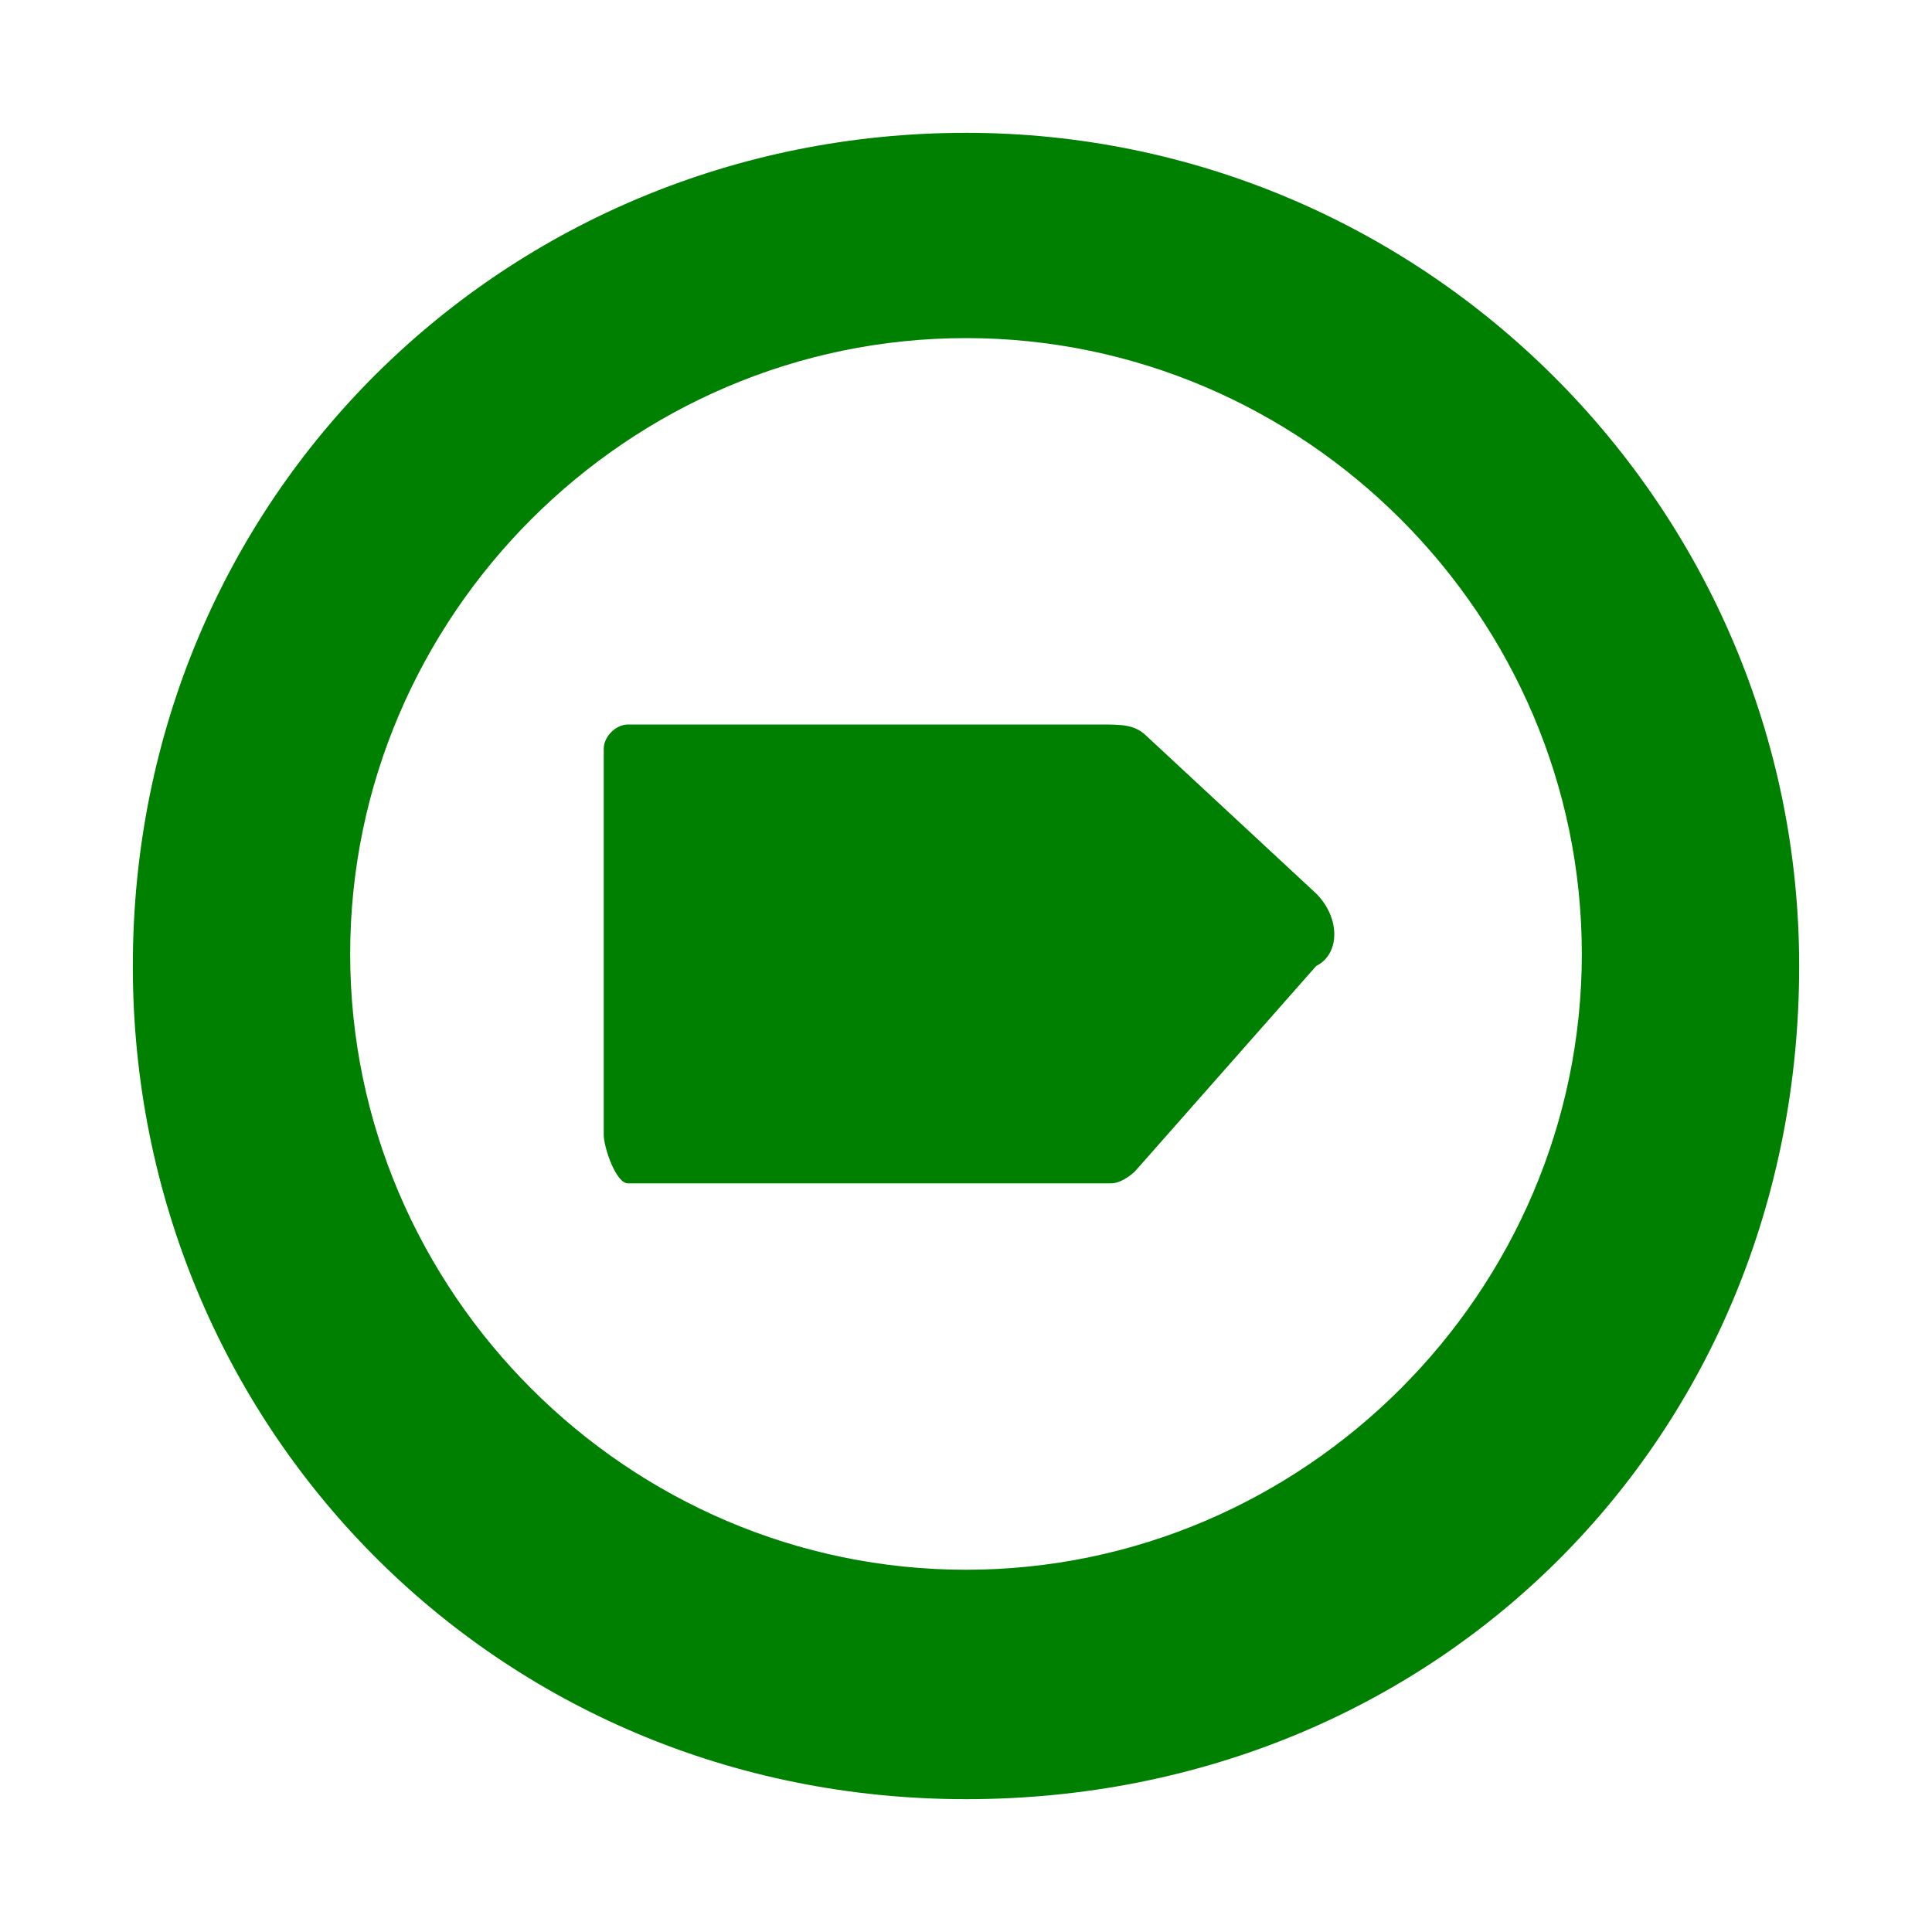
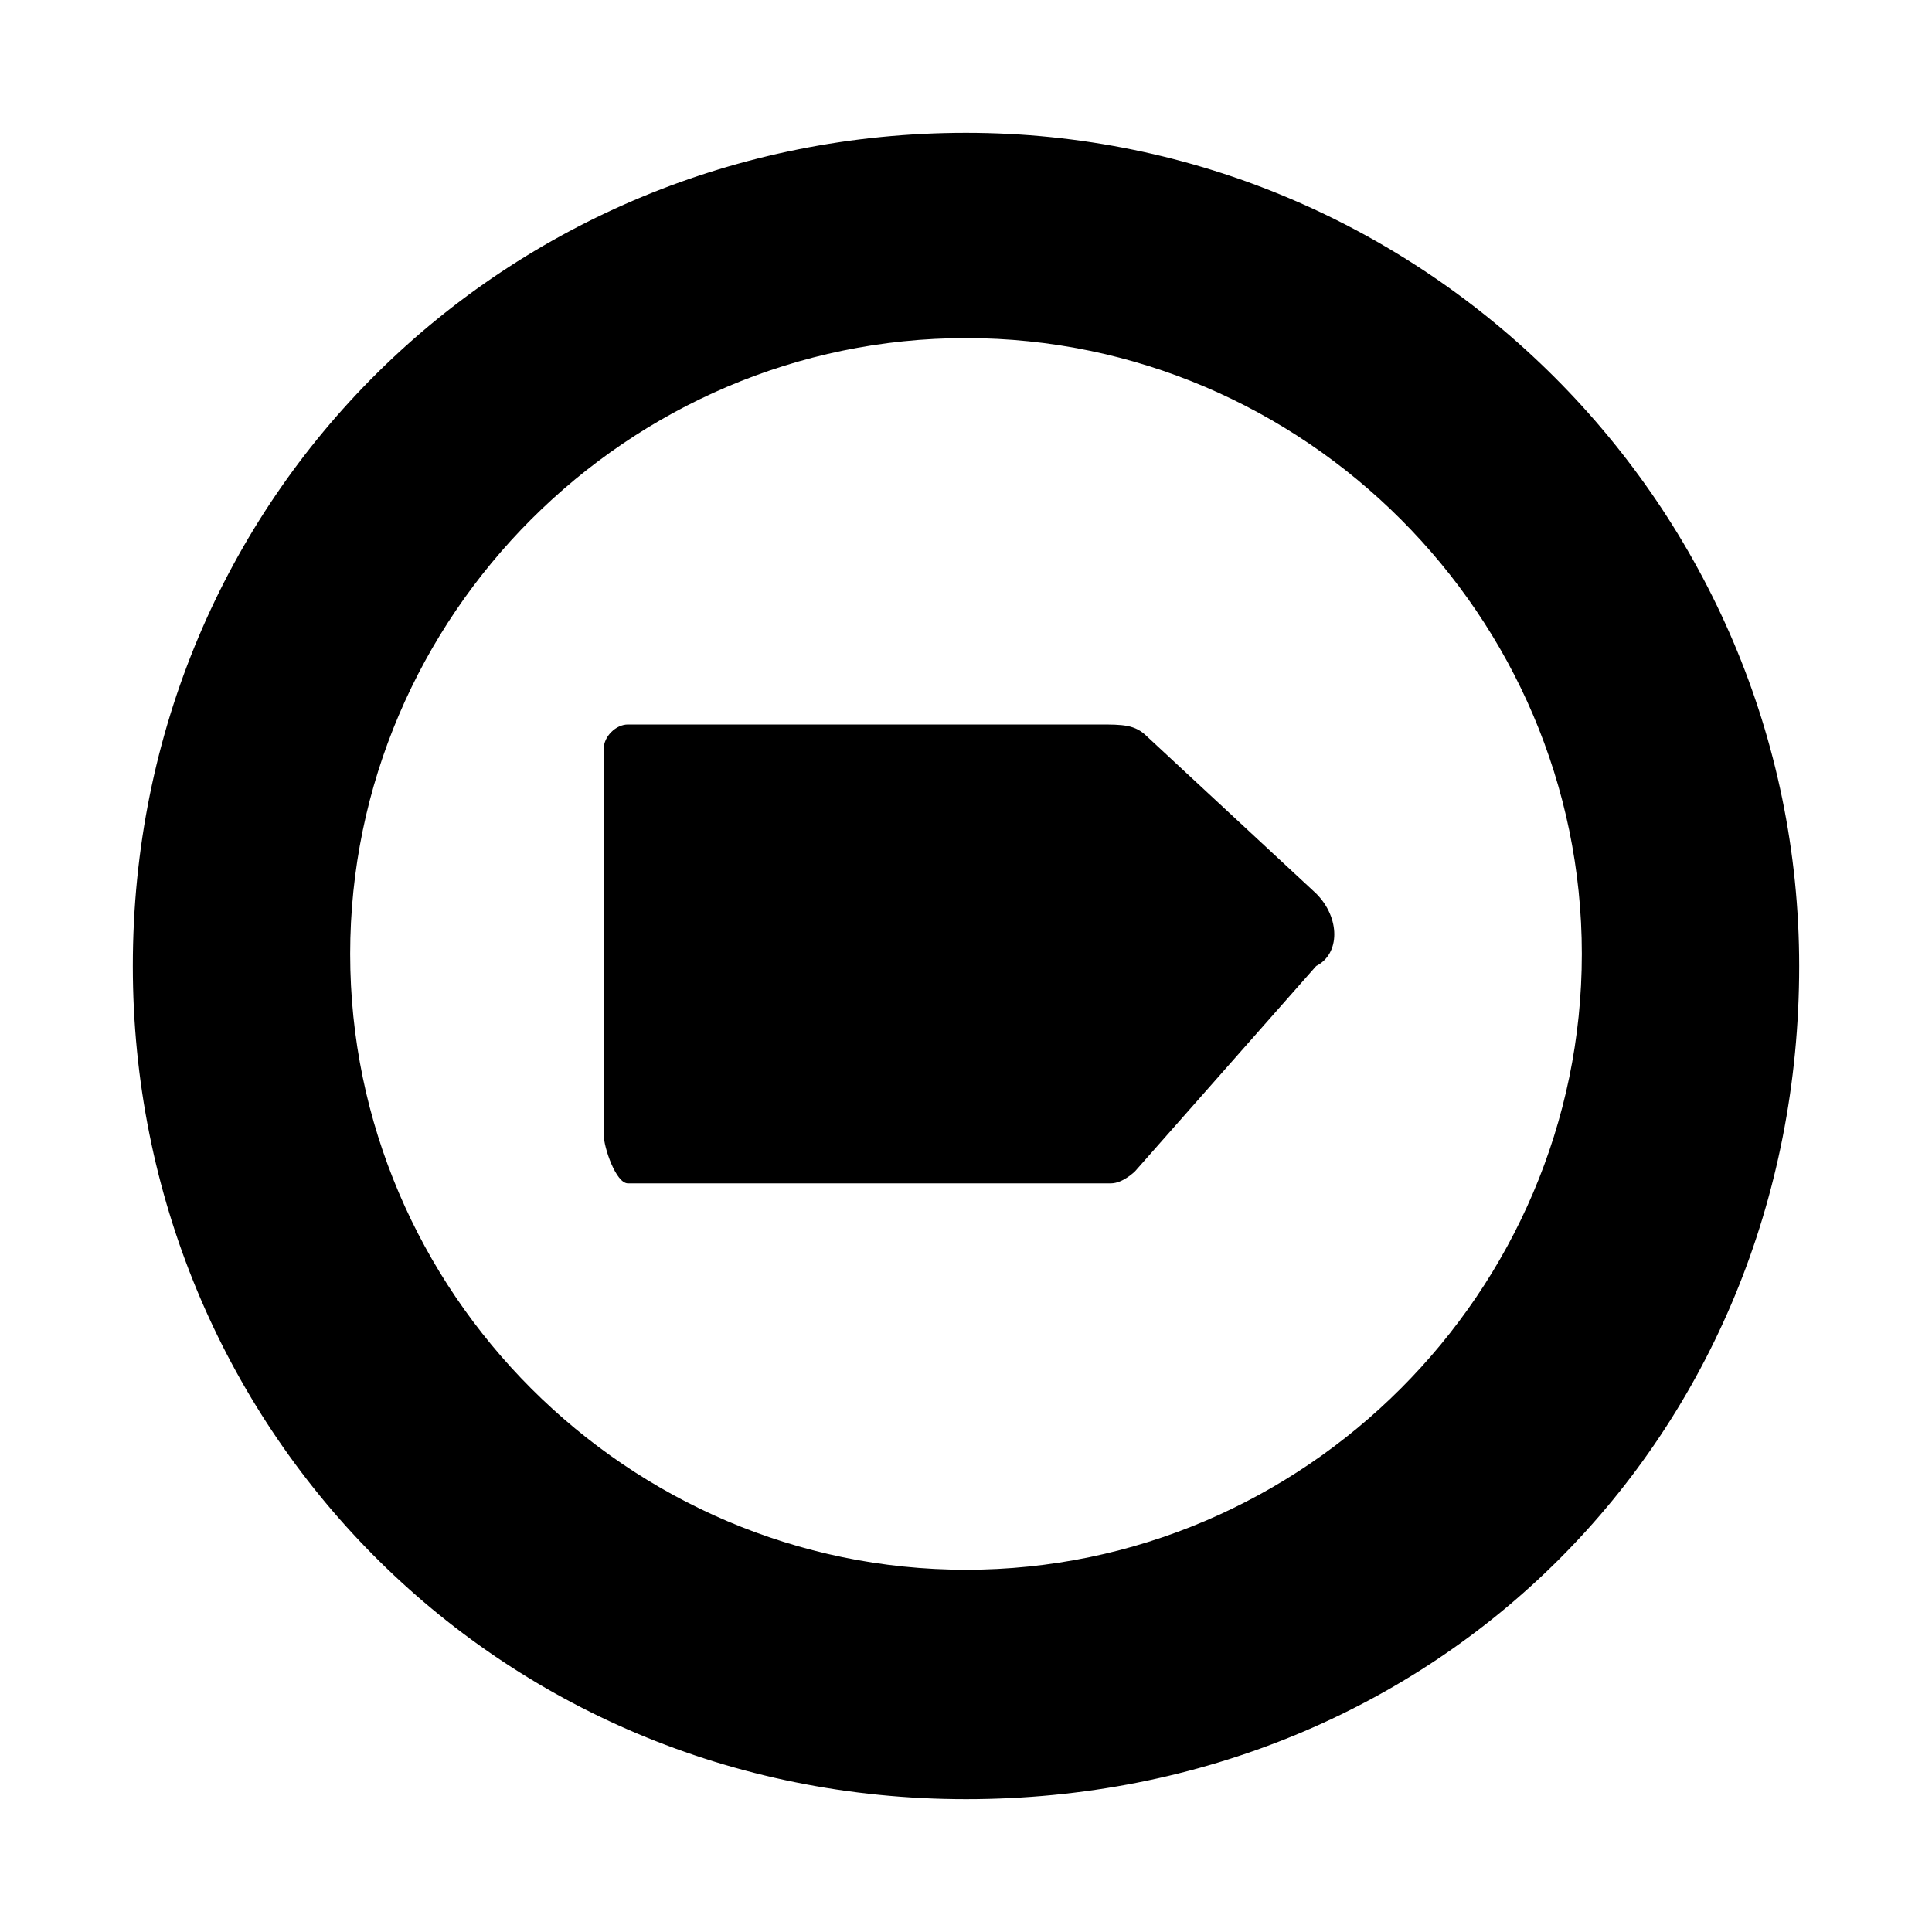
- <svg xmlns="http://www.w3.org/2000/svg" height="16" width="16" viewBox="0 0 16 16" fill="green">
+ <svg xmlns="http://www.w3.org/2000/svg" height="16" width="16" viewBox="0 0 16 16">
  <path d="M10.9 7.4L9.5 6.1C9.4 6 9.3 6 9.1 6H5.2c-.1 0-.2.1-.2.2v3.2c0 .1.1.4.2.4h4c.1 0 .2-.1.2-.1L10.9 8c.2-.1.2-.4 0-.6z" />
  <path d="M8 1.1c-3.8 0-6.9 3-6.9 6.9 0 3.8 3 6.9 6.9 6.9s6.9-3 6.9-6.9c0-3.8-3.1-6.9-6.9-6.9zM8 13c-2.8 0-5.1-2.3-5.1-5.1S5.2 2.8 8 2.8s5.1 2.3 5.1 5.1S10.8 13 8 13z" />
</svg>
